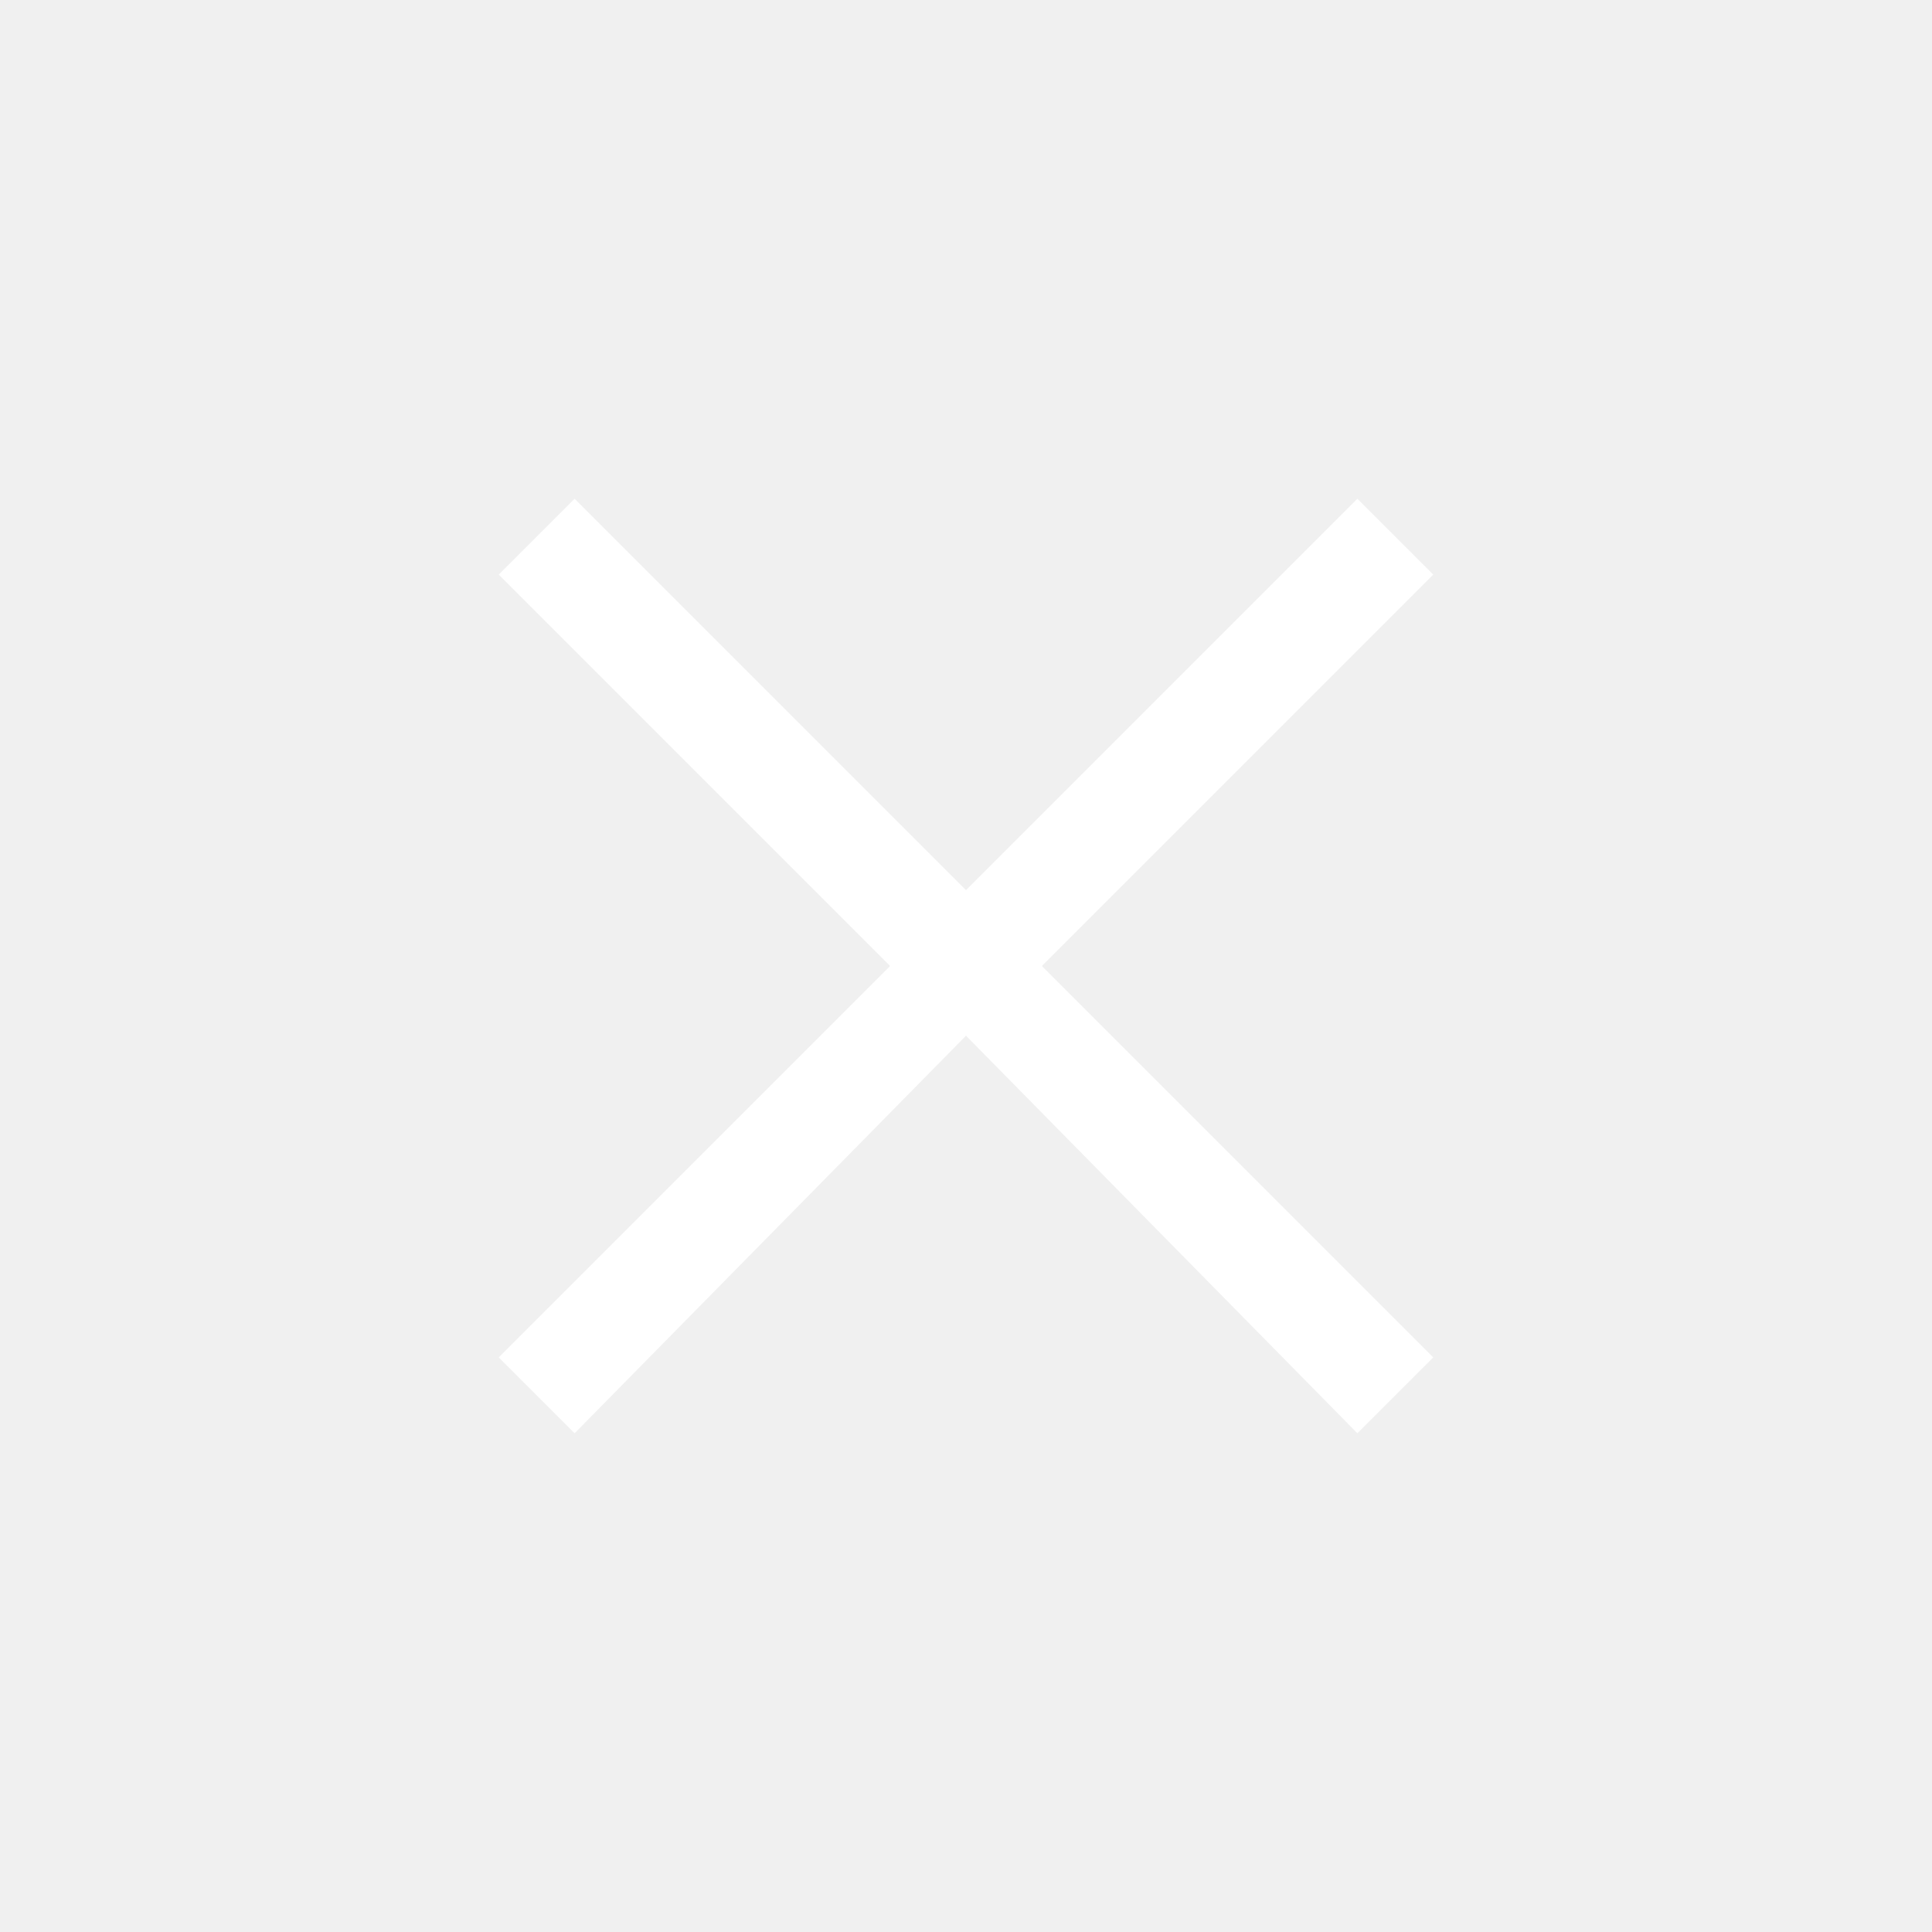
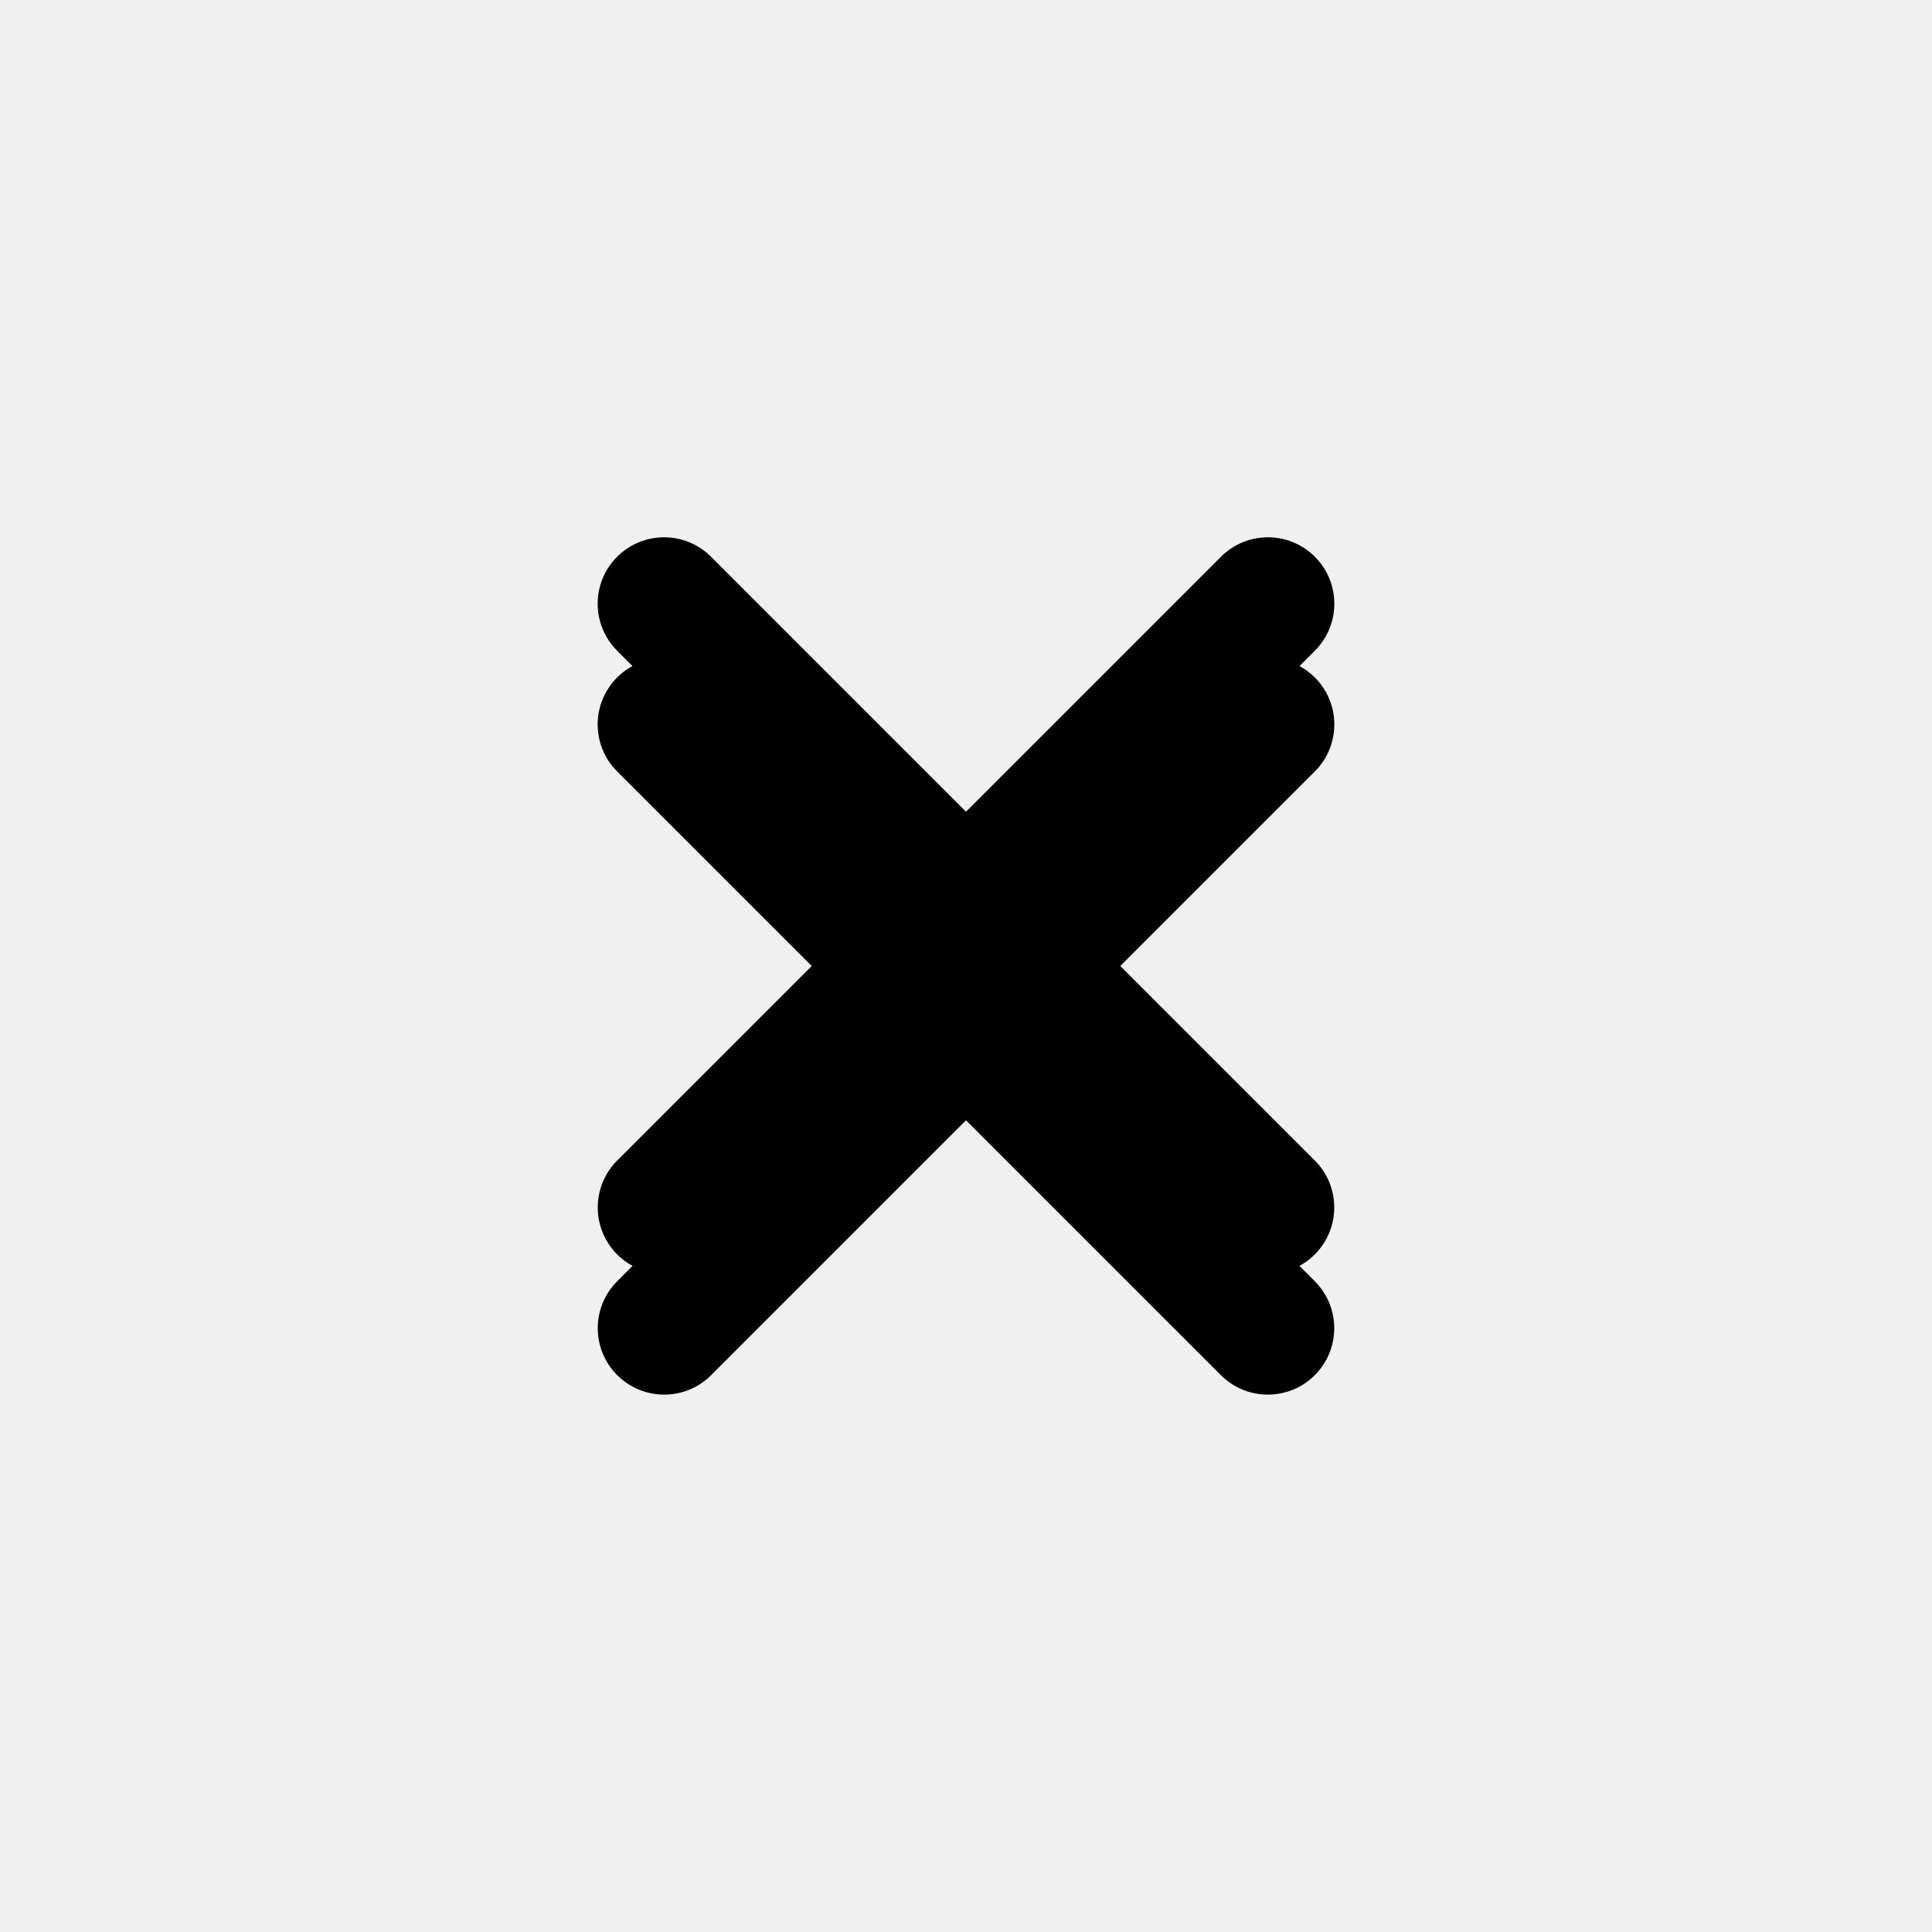
- <svg xmlns="http://www.w3.org/2000/svg" id="svg12" version="1.1" width="36" height="36" viewBox="0 0 36 36">
-   <path id="path905" class="color" d="M 10.707,9.293 18,16.586 25.293,9.293 26.707,10.707 19.414,18 26.707,25.293 25.293,26.707 18,19.299 10.707,26.707 9.293,25.293 16.586,18 9.293,10.707 Z" fill="#ffffff" stroke-width="2.067" />
+ <svg xmlns="http://www.w3.org/2000/svg" width="16" height="16" viewBox="0 0 16 16">
+   <g class="warning">
+     <rect x="3.914" y="7.950" width="8.171" height="1.100" rx="0.550" transform="rotate(45.000 8.000 8.500)" />
+     <rect x="3.914" y="7.950" width="8.171" height="1.100" rx="0.550" transform="rotate(135.000 8.000 8.500)" />
+   </g>
+   <g>
+     <rect x="3.914" y="6.950" width="8.171" height="1.100" rx="0.550" transform="rotate(45.000 8.000 7.500)" />
+     <rect x="3.914" y="6.950" width="8.171" height="1.100" rx="0.550" transform="rotate(135.000 8.000 7.500)" />
+   </g>
</svg>
